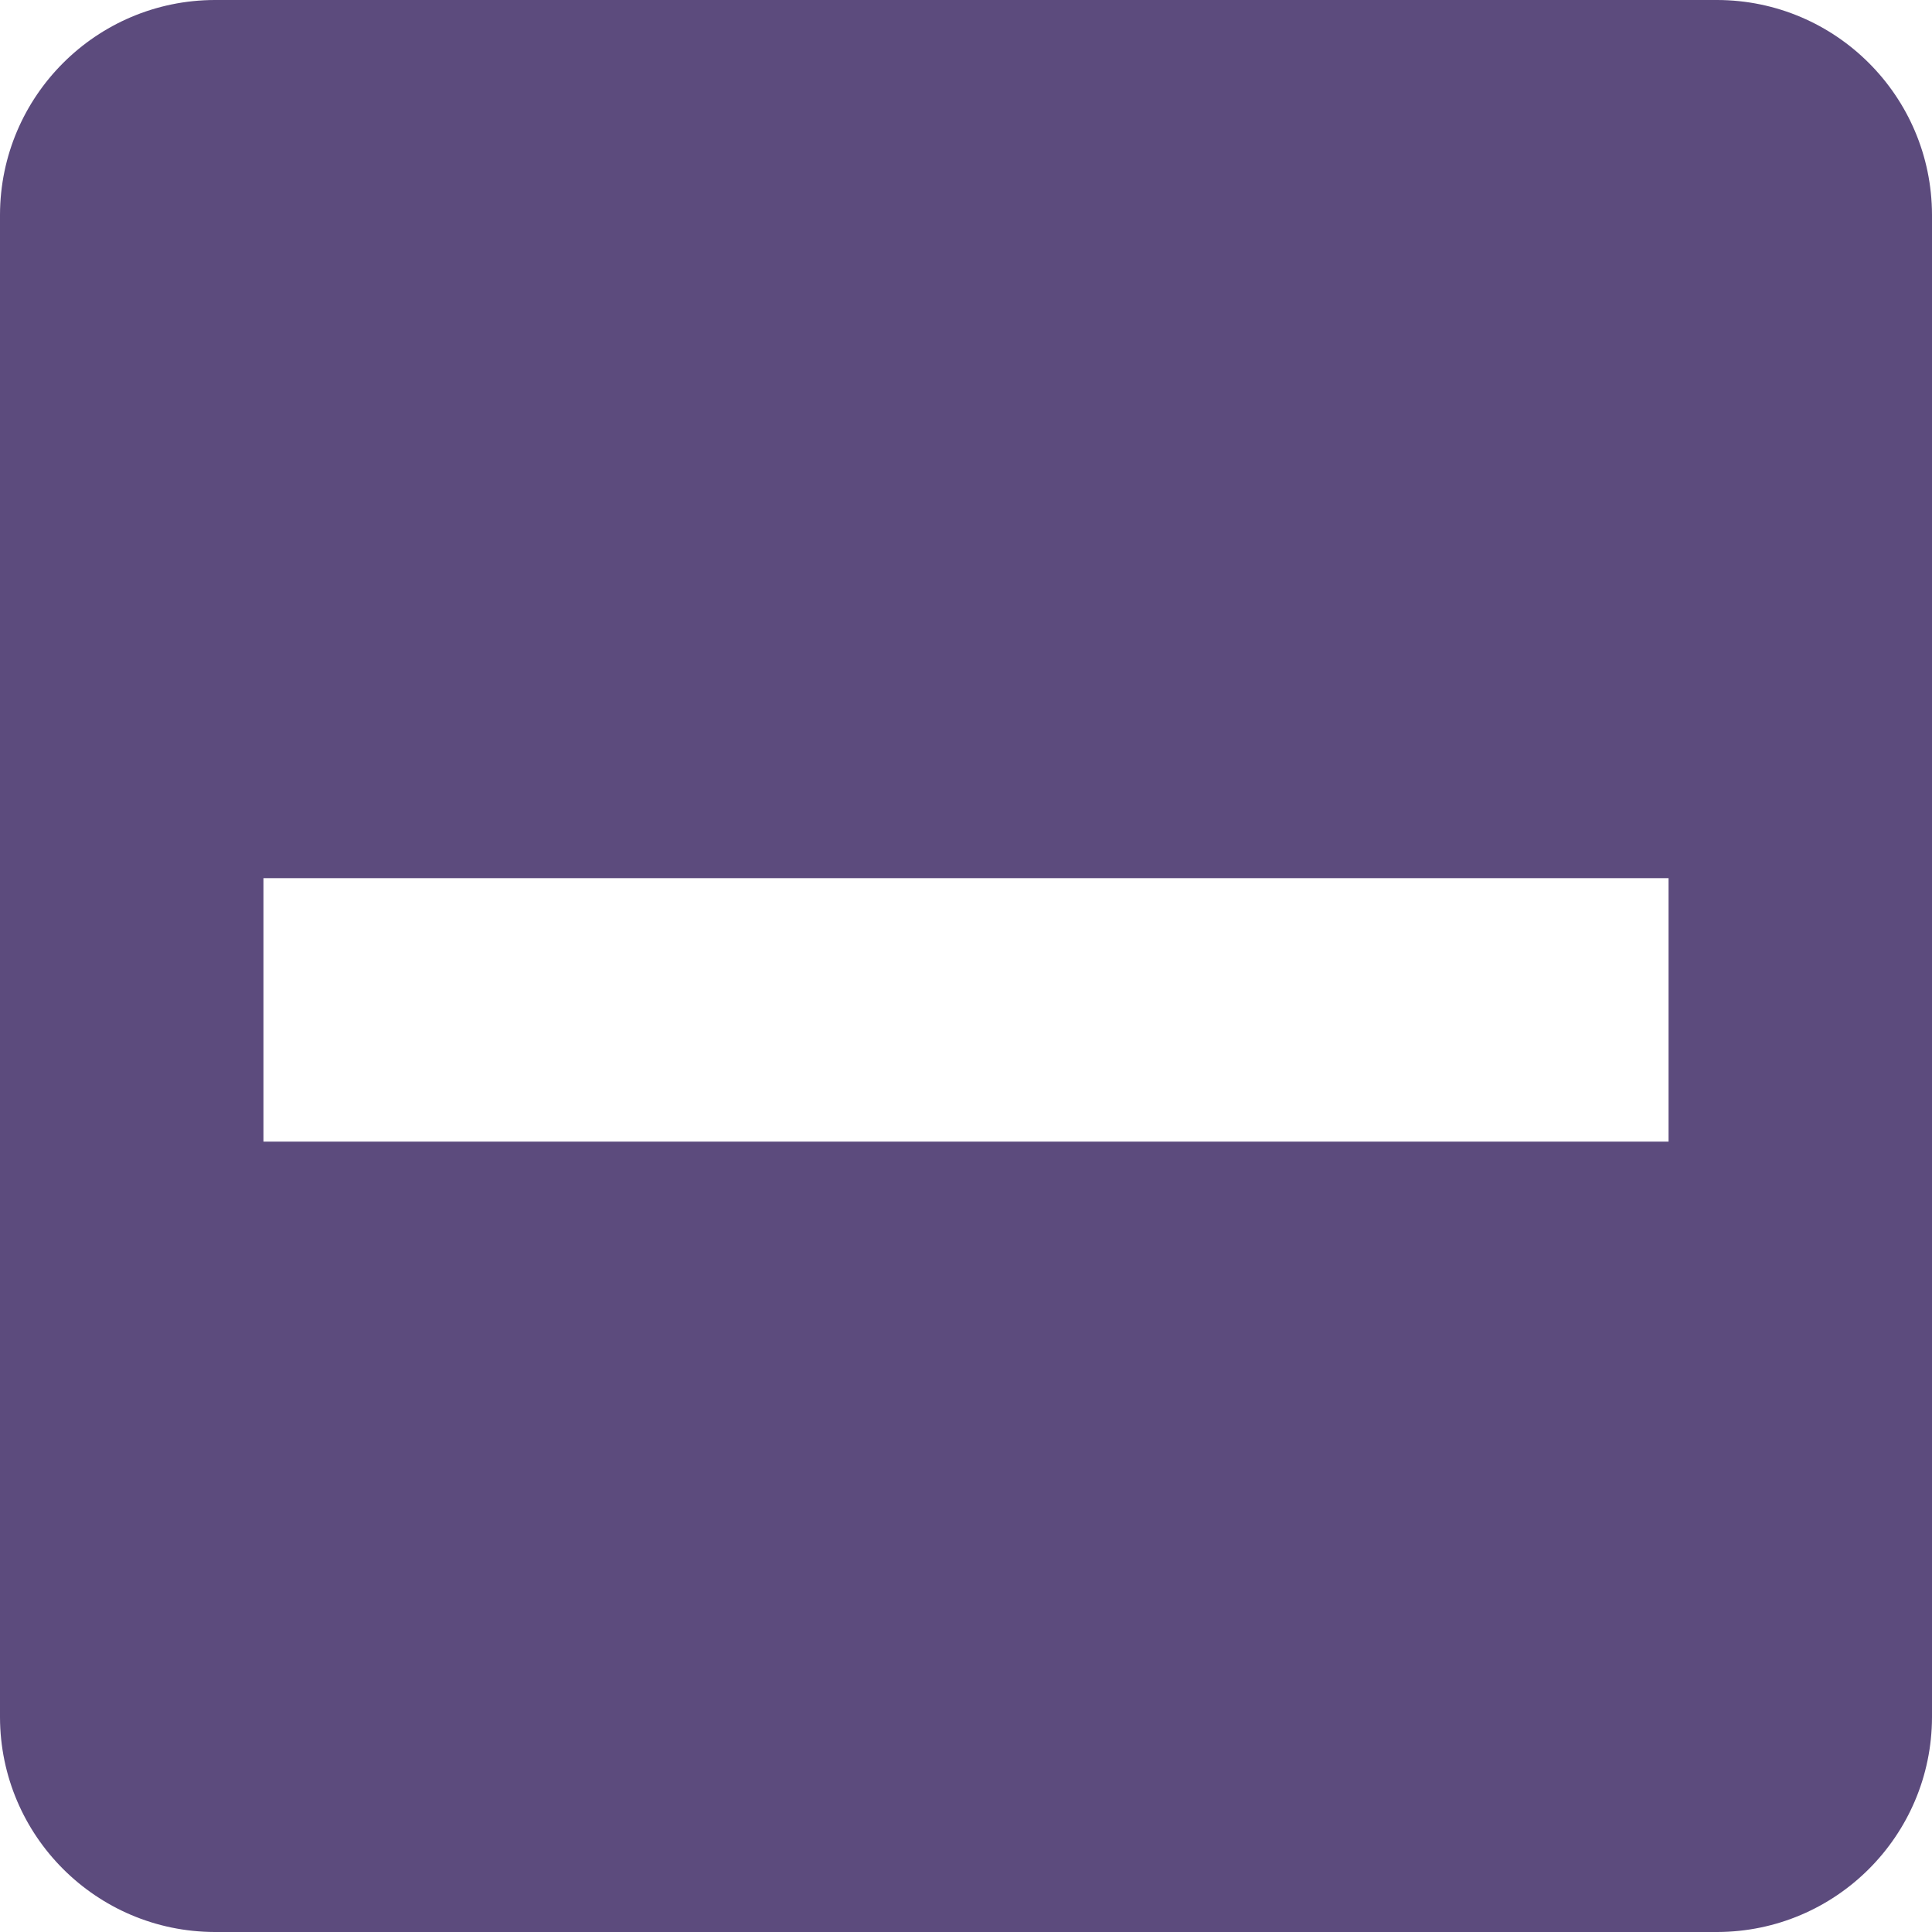
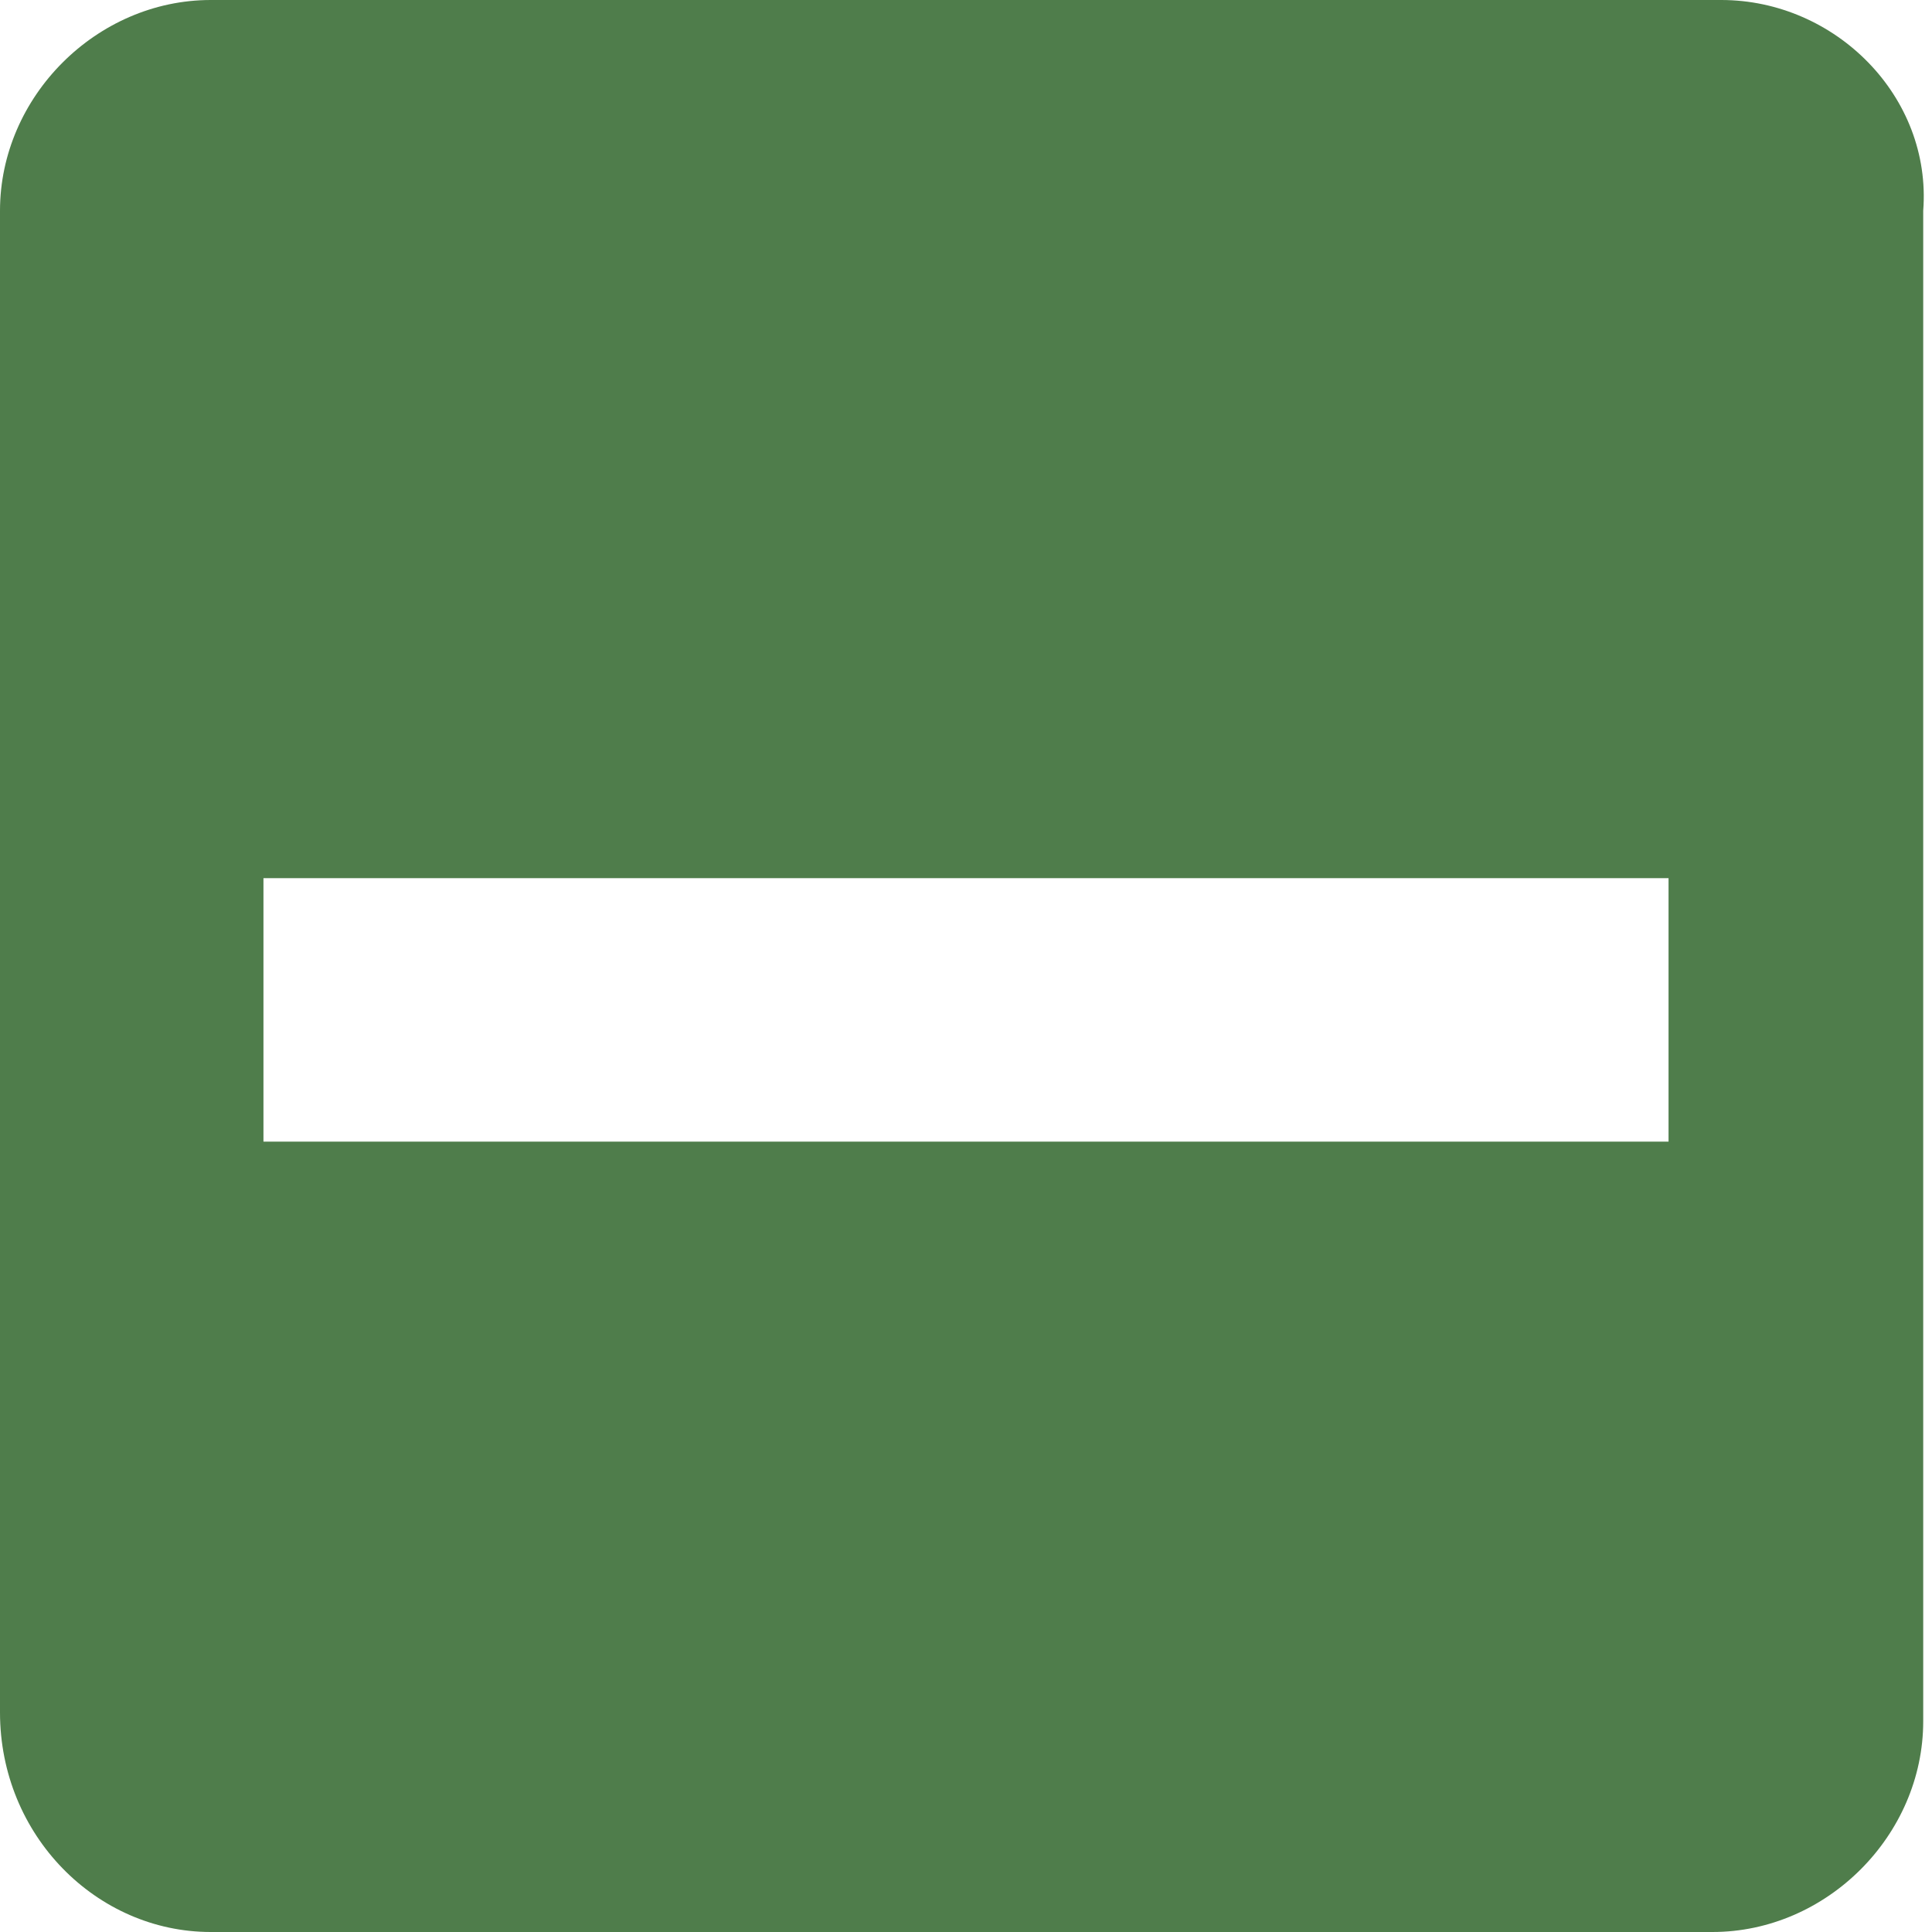
- <svg xmlns="http://www.w3.org/2000/svg" width="22px" height="22px" viewBox="0 0 22 22" version="1.1">
-   <g id="Page-1" stroke="none" stroke-width="1" fill="none" fill-rule="evenodd">
+ <svg xmlns="http://www.w3.org/2000/svg" version="1.1" id="Layer_1" x="0px" y="0px" viewBox="0 0 22 22" style="enable-background:new 0 0 22 22;" xml:space="preserve">
+   <style type="text/css">
+ 	.st0{fill-rule:evenodd;clip-rule:evenodd;fill:#4F7D4B;}
+ 	.st1{fill:none;}
+ </style>
+   <g id="Page-1">
    <g id="ic-check-active" transform="translate(-1, -1)">
-       <g id="Group_8199" transform="translate(1, 1)" fill="#5C4B7D">
-         <path d="M19.556,0 L2.444,0 C1.096,0.004 0.004,1.096 4.4408921e-16,2.444 L4.4408921e-16,19.556 C0.004,20.904 1.096,21.996 2.444,22 L19.556,22 C20.904,21.996 21.996,20.904 22,19.556 L22,2.444 C21.996,1.096 20.904,0.004 19.556,0 Z M3,10 L19,10 L19,13 L3,13 L3,10 Z" id="check_on_light" />
+       <g id="Group_8199" transform="translate(1, 1)">
+         <path id="check_on_light" class="st0" d="M19.6,0H2.4C1.1,0,0,1.1,0,2.4v17.1C0,20.9,1.1,22,2.4,22h17.1c1.3,0,2.4-1.1,2.4-2.4     V2.4C22,1.1,20.9,0,19.6,0z M3,10h16v3H3V10z" />
      </g>
-       <polygon id="Rectangle_4538" points="0 0 24 0 24 24 0 24" />
+       <polygon id="Rectangle_4538" class="st1" points="0,0 24,0 24,24 0,24   " />
    </g>
  </g>
</svg>
